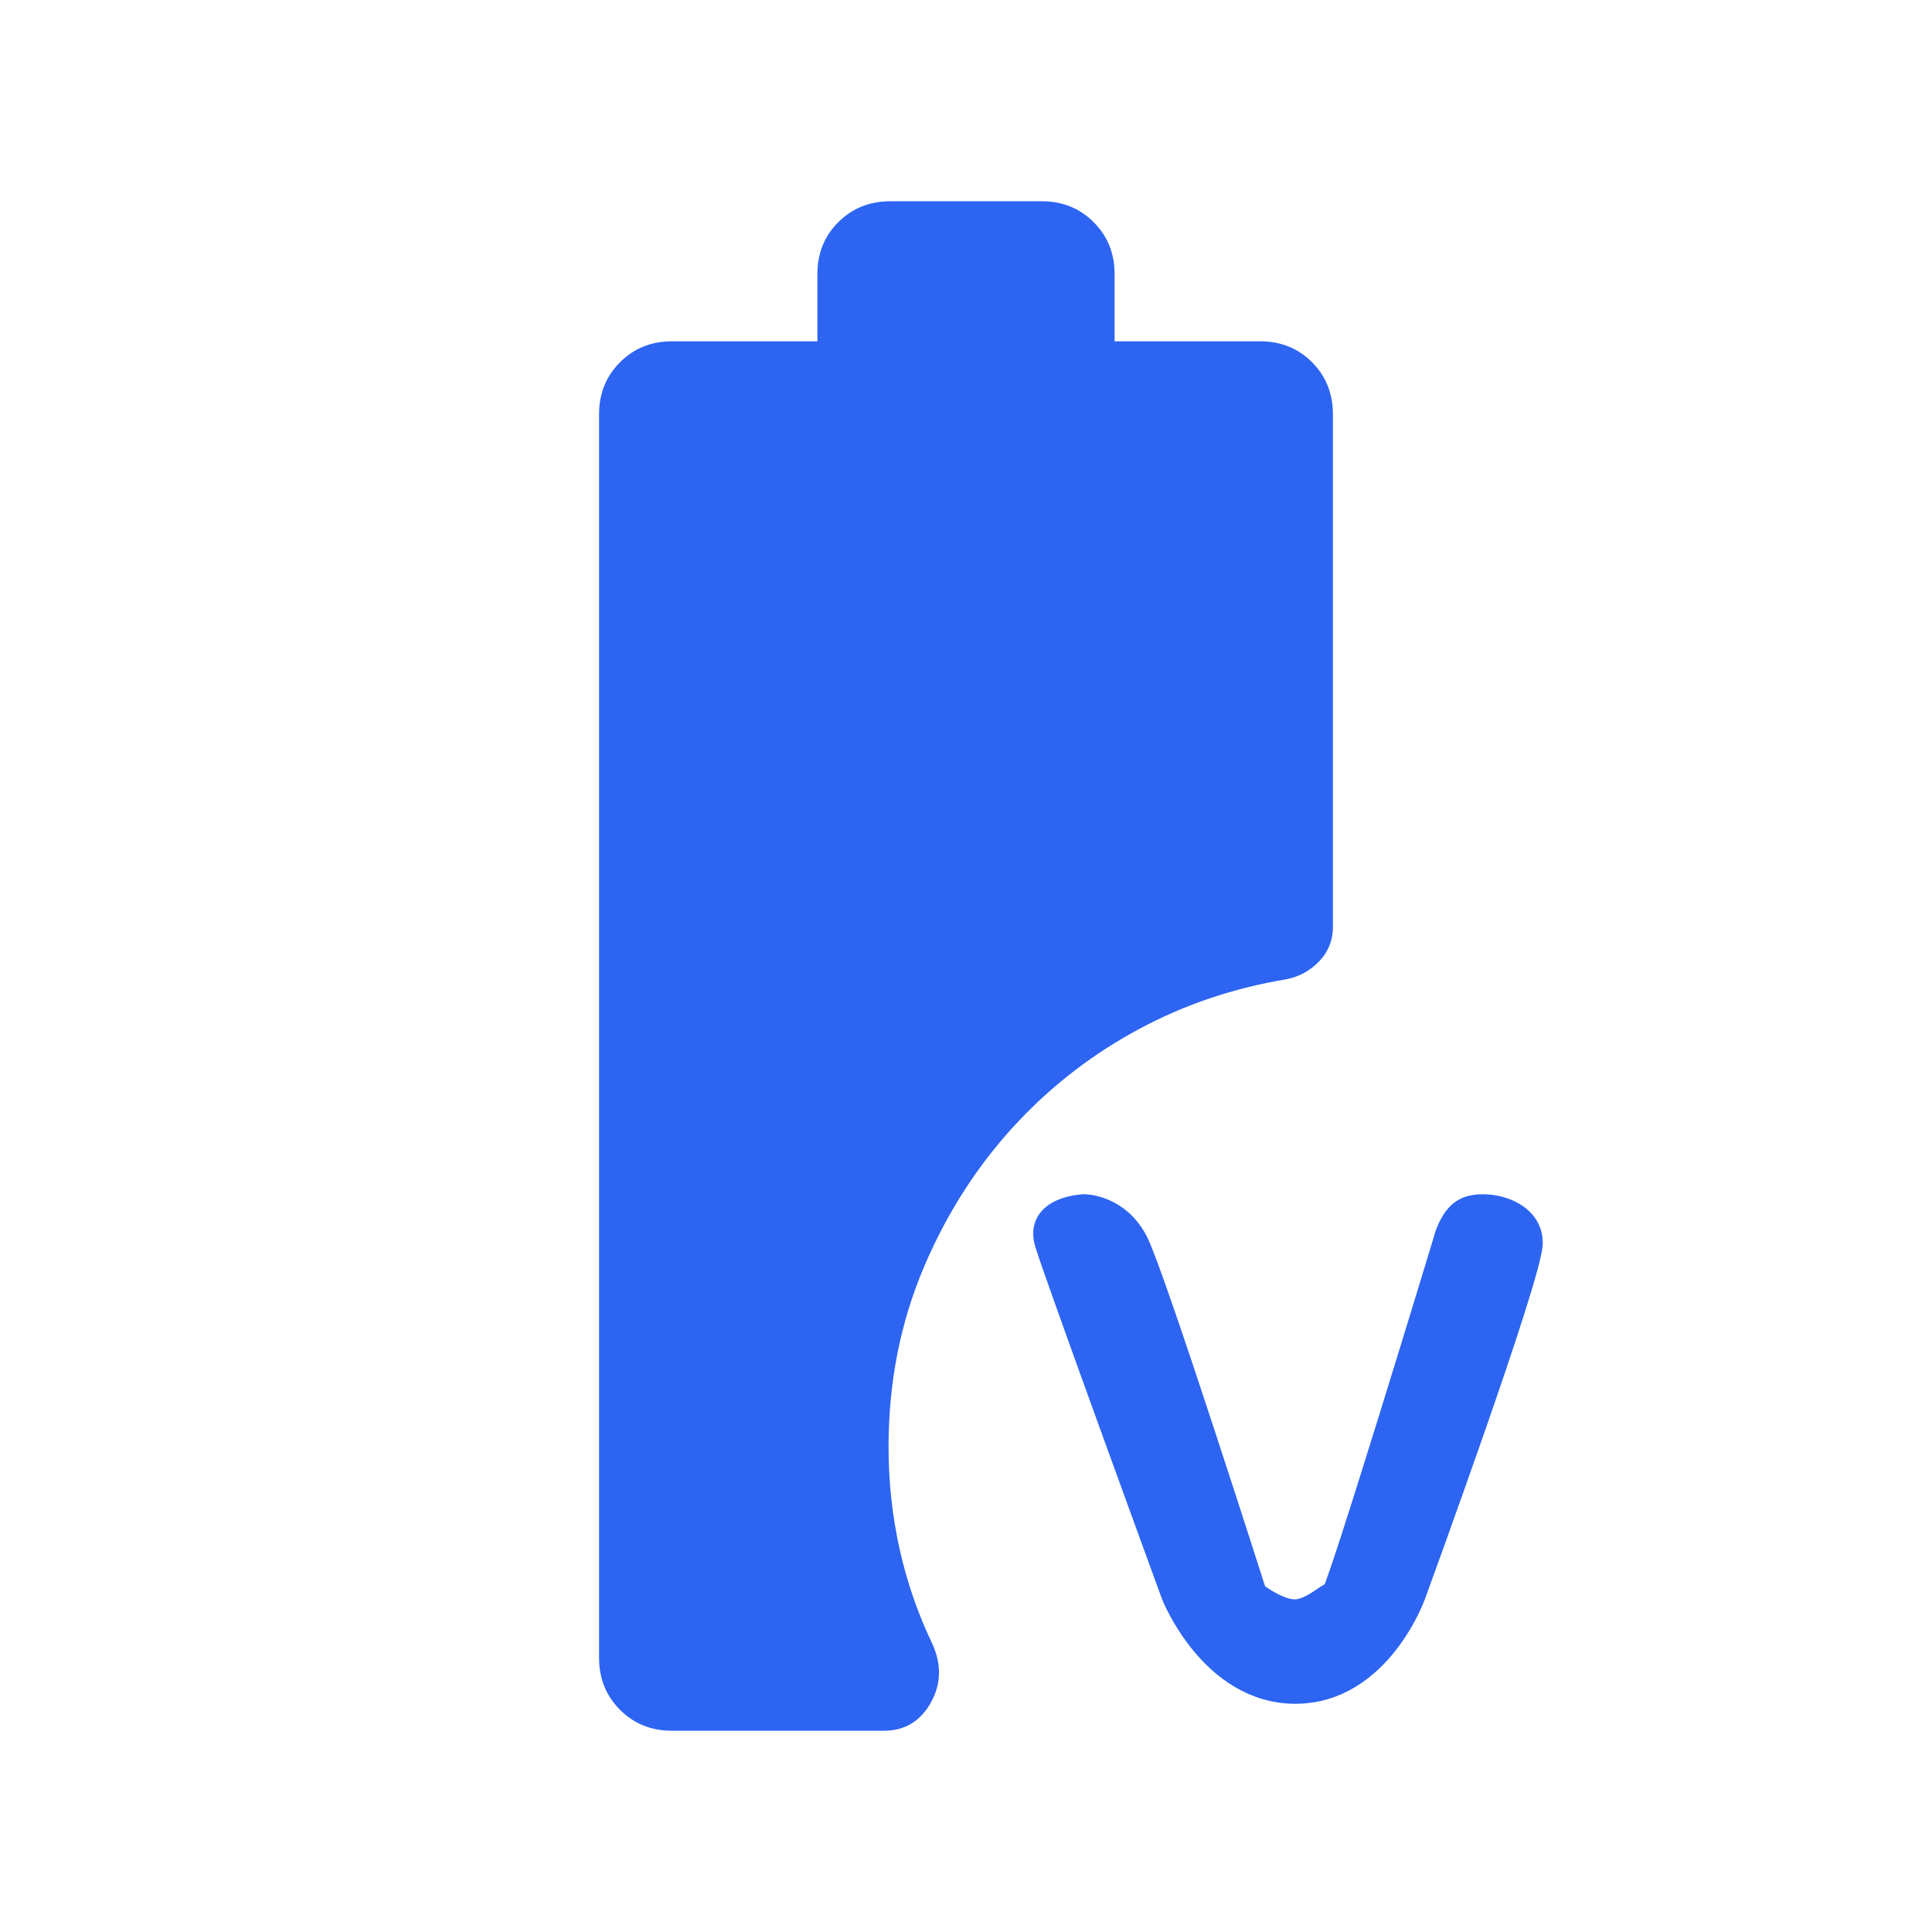
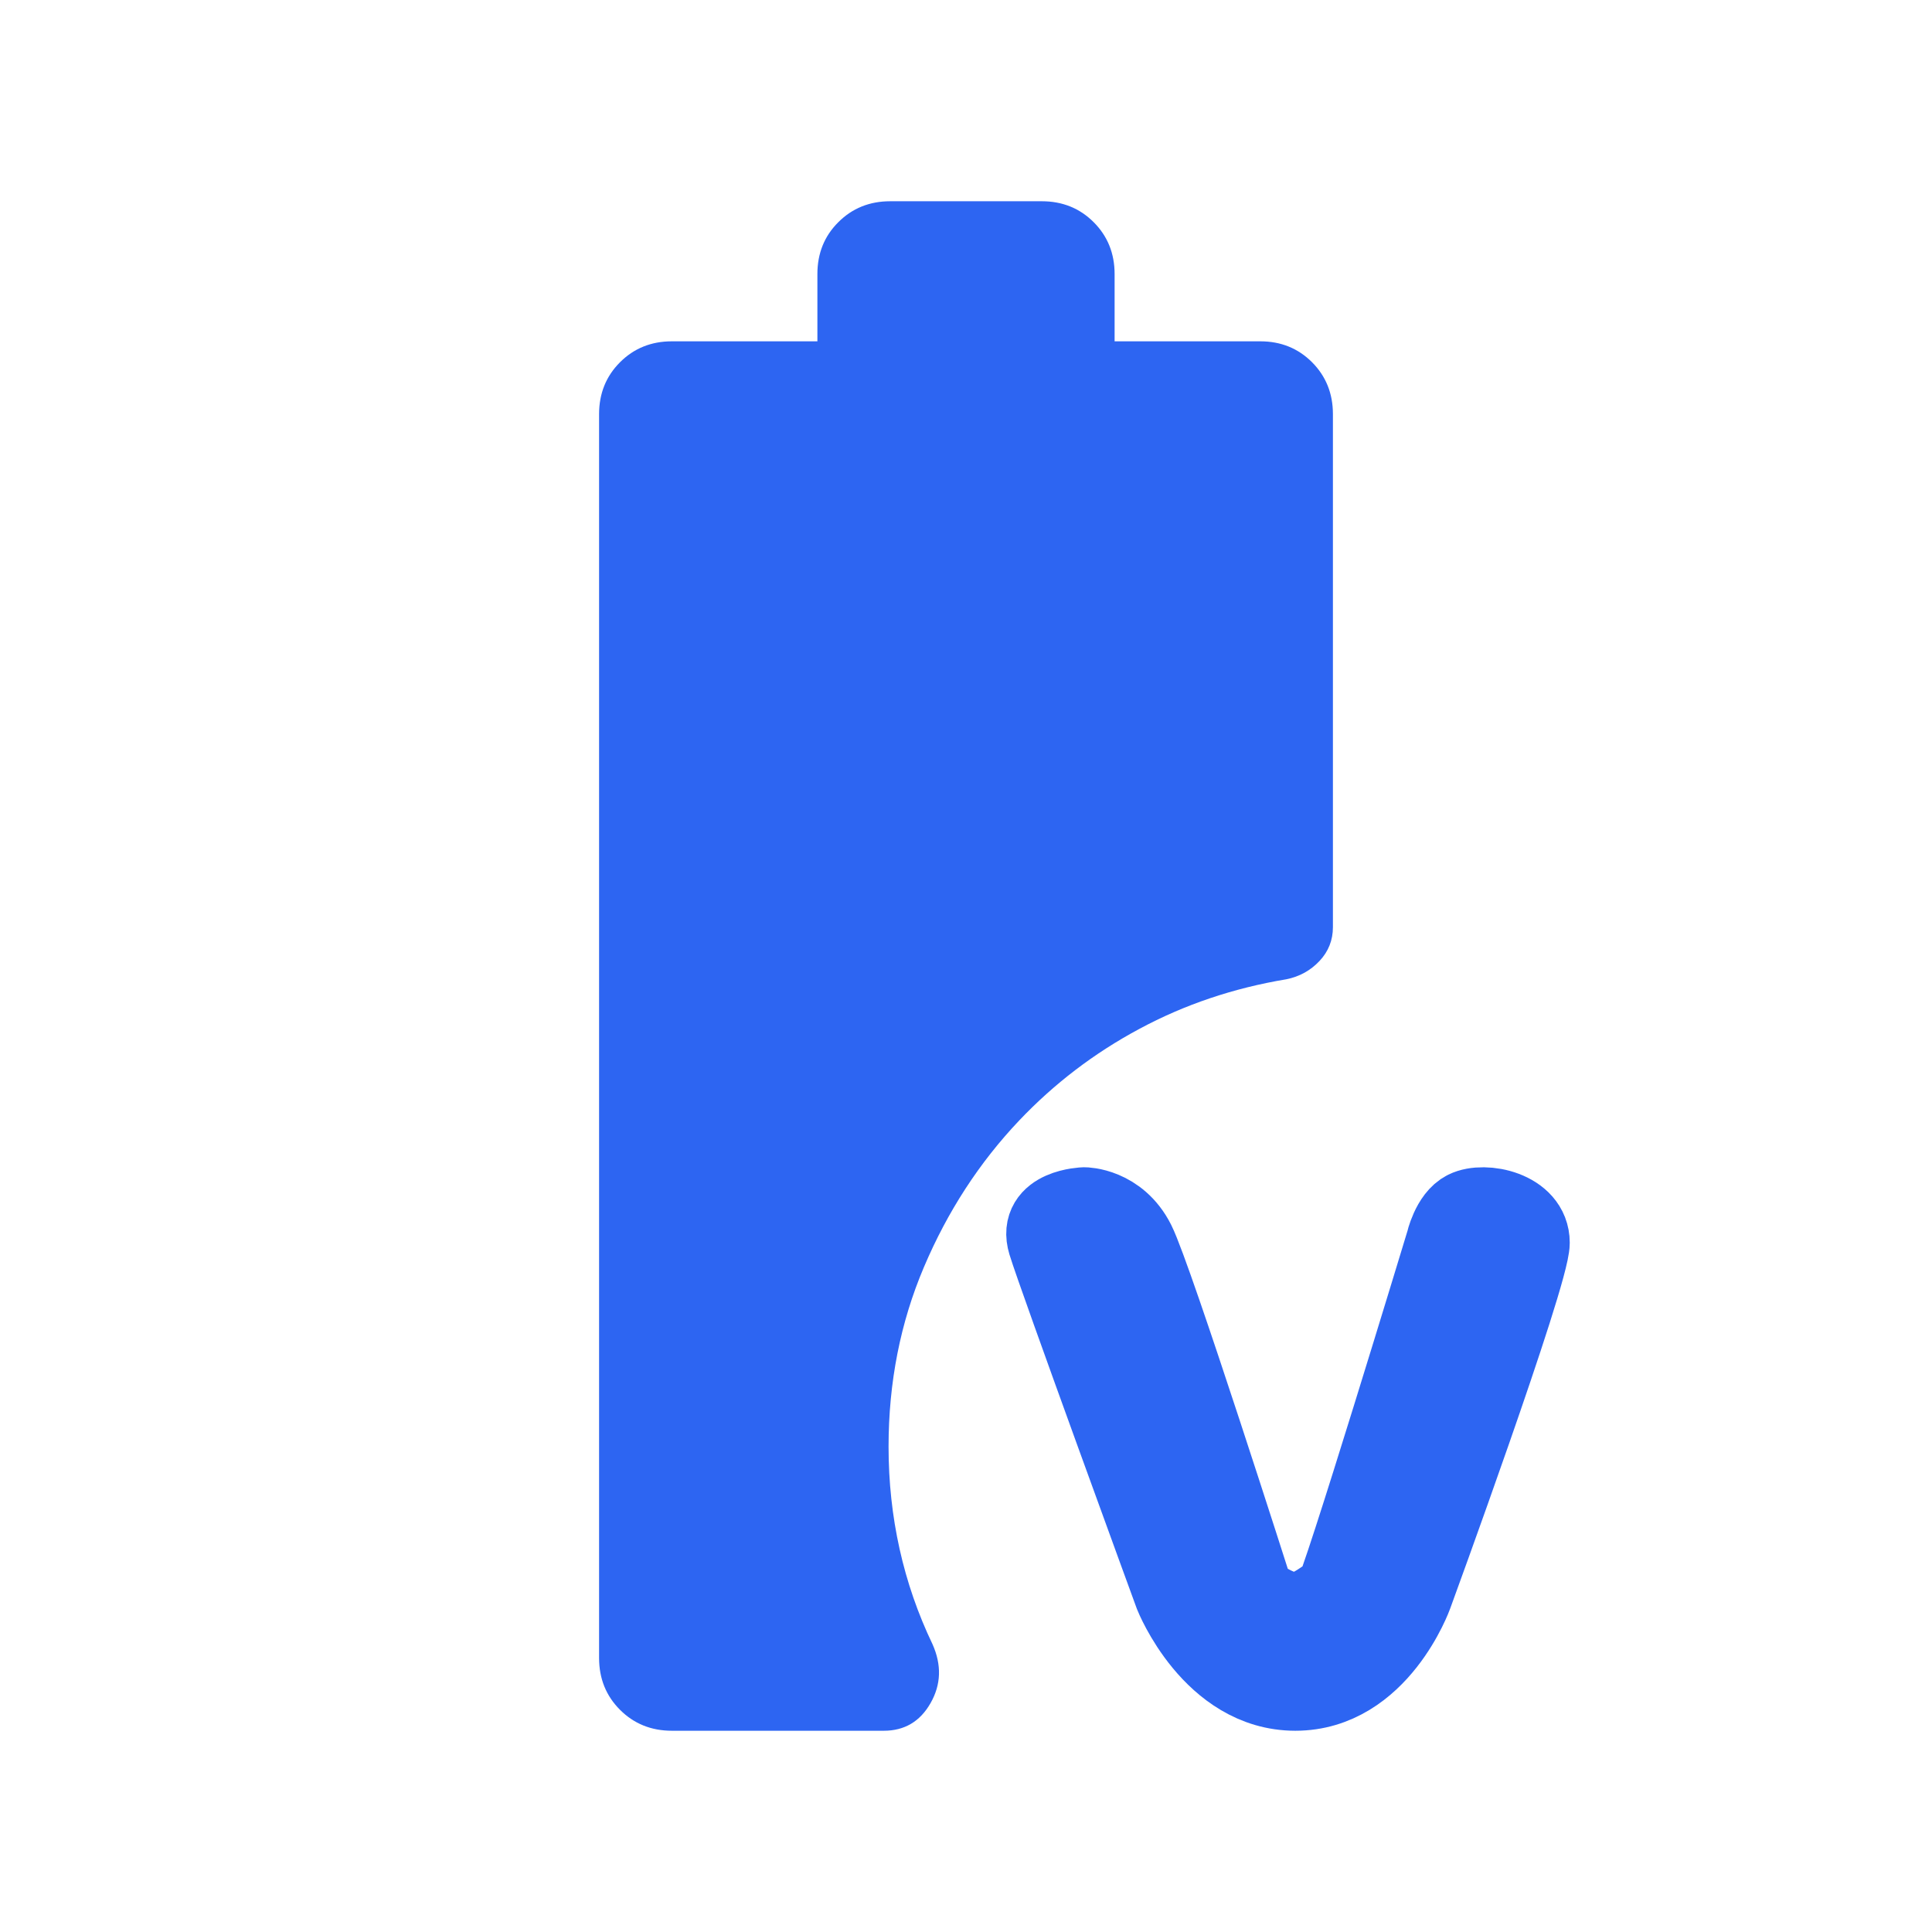
<svg xmlns="http://www.w3.org/2000/svg" width="24" height="24" viewBox="0 0 24 24" fill="none">
  <path d="M7.702 21.24C7.875 21.413 8.09 21.5 8.346 21.5H10.979C11.236 21.5 11.43 21.385 11.56 21.156C11.691 20.926 11.699 20.683 11.584 20.425C11.402 20.045 11.266 19.651 11.175 19.242C11.084 18.833 11.038 18.409 11.038 17.971C11.038 17.172 11.185 16.428 11.478 15.739C11.771 15.049 12.165 14.442 12.661 13.919C13.095 13.462 13.592 13.082 14.154 12.781C14.715 12.479 15.324 12.274 15.979 12.165C16.143 12.132 16.28 12.056 16.391 11.938C16.502 11.82 16.558 11.68 16.558 11.517V5.144C16.558 4.888 16.471 4.673 16.299 4.5C16.126 4.327 15.912 4.24 15.656 4.24H13.846V3.404C13.846 3.148 13.759 2.933 13.586 2.76C13.413 2.587 13.198 2.5 12.942 2.5H11.058C10.802 2.5 10.587 2.587 10.414 2.76C10.24 2.933 10.154 3.148 10.154 3.404V4.24H8.346C8.09 4.24 7.875 4.327 7.702 4.5C7.529 4.673 7.442 4.888 7.442 5.144V20.596C7.442 20.852 7.529 21.067 7.702 21.24Z" fill="#2D65F2" />
-   <path d="M15.575 19.808C15.575 19.808 14.322 15.876 14.101 15.438C13.88 15 13.469 15 13.469 15C13.469 15 12.891 15.018 13.018 15.438C13.146 15.858 14.59 19.808 14.59 19.808C14.59 19.808 15.062 21 16.091 21C17.121 21 17.546 19.808 17.546 19.808C17.546 19.808 19 15.835 19 15.438C19 15.041 18.436 14.93 18.212 15.041C18.03 15.131 17.962 15.438 17.962 15.438C17.962 15.438 16.637 19.808 16.576 19.808C16.516 19.808 16.302 20.028 16.091 20.033C15.87 20.038 15.575 19.808 15.575 19.808Z" fill="#2D65F2" stroke="#2D65F2" stroke-width="0.33" />
+   <path d="M15.575 19.808C15.575 19.808 14.322 15.876 14.101 15.438C13.88 15 13.469 15 13.469 15C13.469 15 12.891 15.018 13.018 15.438C13.146 15.858 14.59 19.808 14.59 19.808C14.59 19.808 15.062 21 16.091 21C17.121 21 17.546 19.808 17.546 19.808C17.546 19.808 19 15.835 19 15.438C19 15.041 18.436 14.93 18.212 15.041C18.03 15.131 17.962 15.438 17.962 15.438C17.962 15.438 16.637 19.808 16.576 19.808C16.516 19.808 16.302 20.028 16.091 20.033C15.87 20.038 15.575 19.808 15.575 19.808Z" fill="#2D65F2" stroke="#2D65F2" strokeWidth="0.33" />
</svg>
